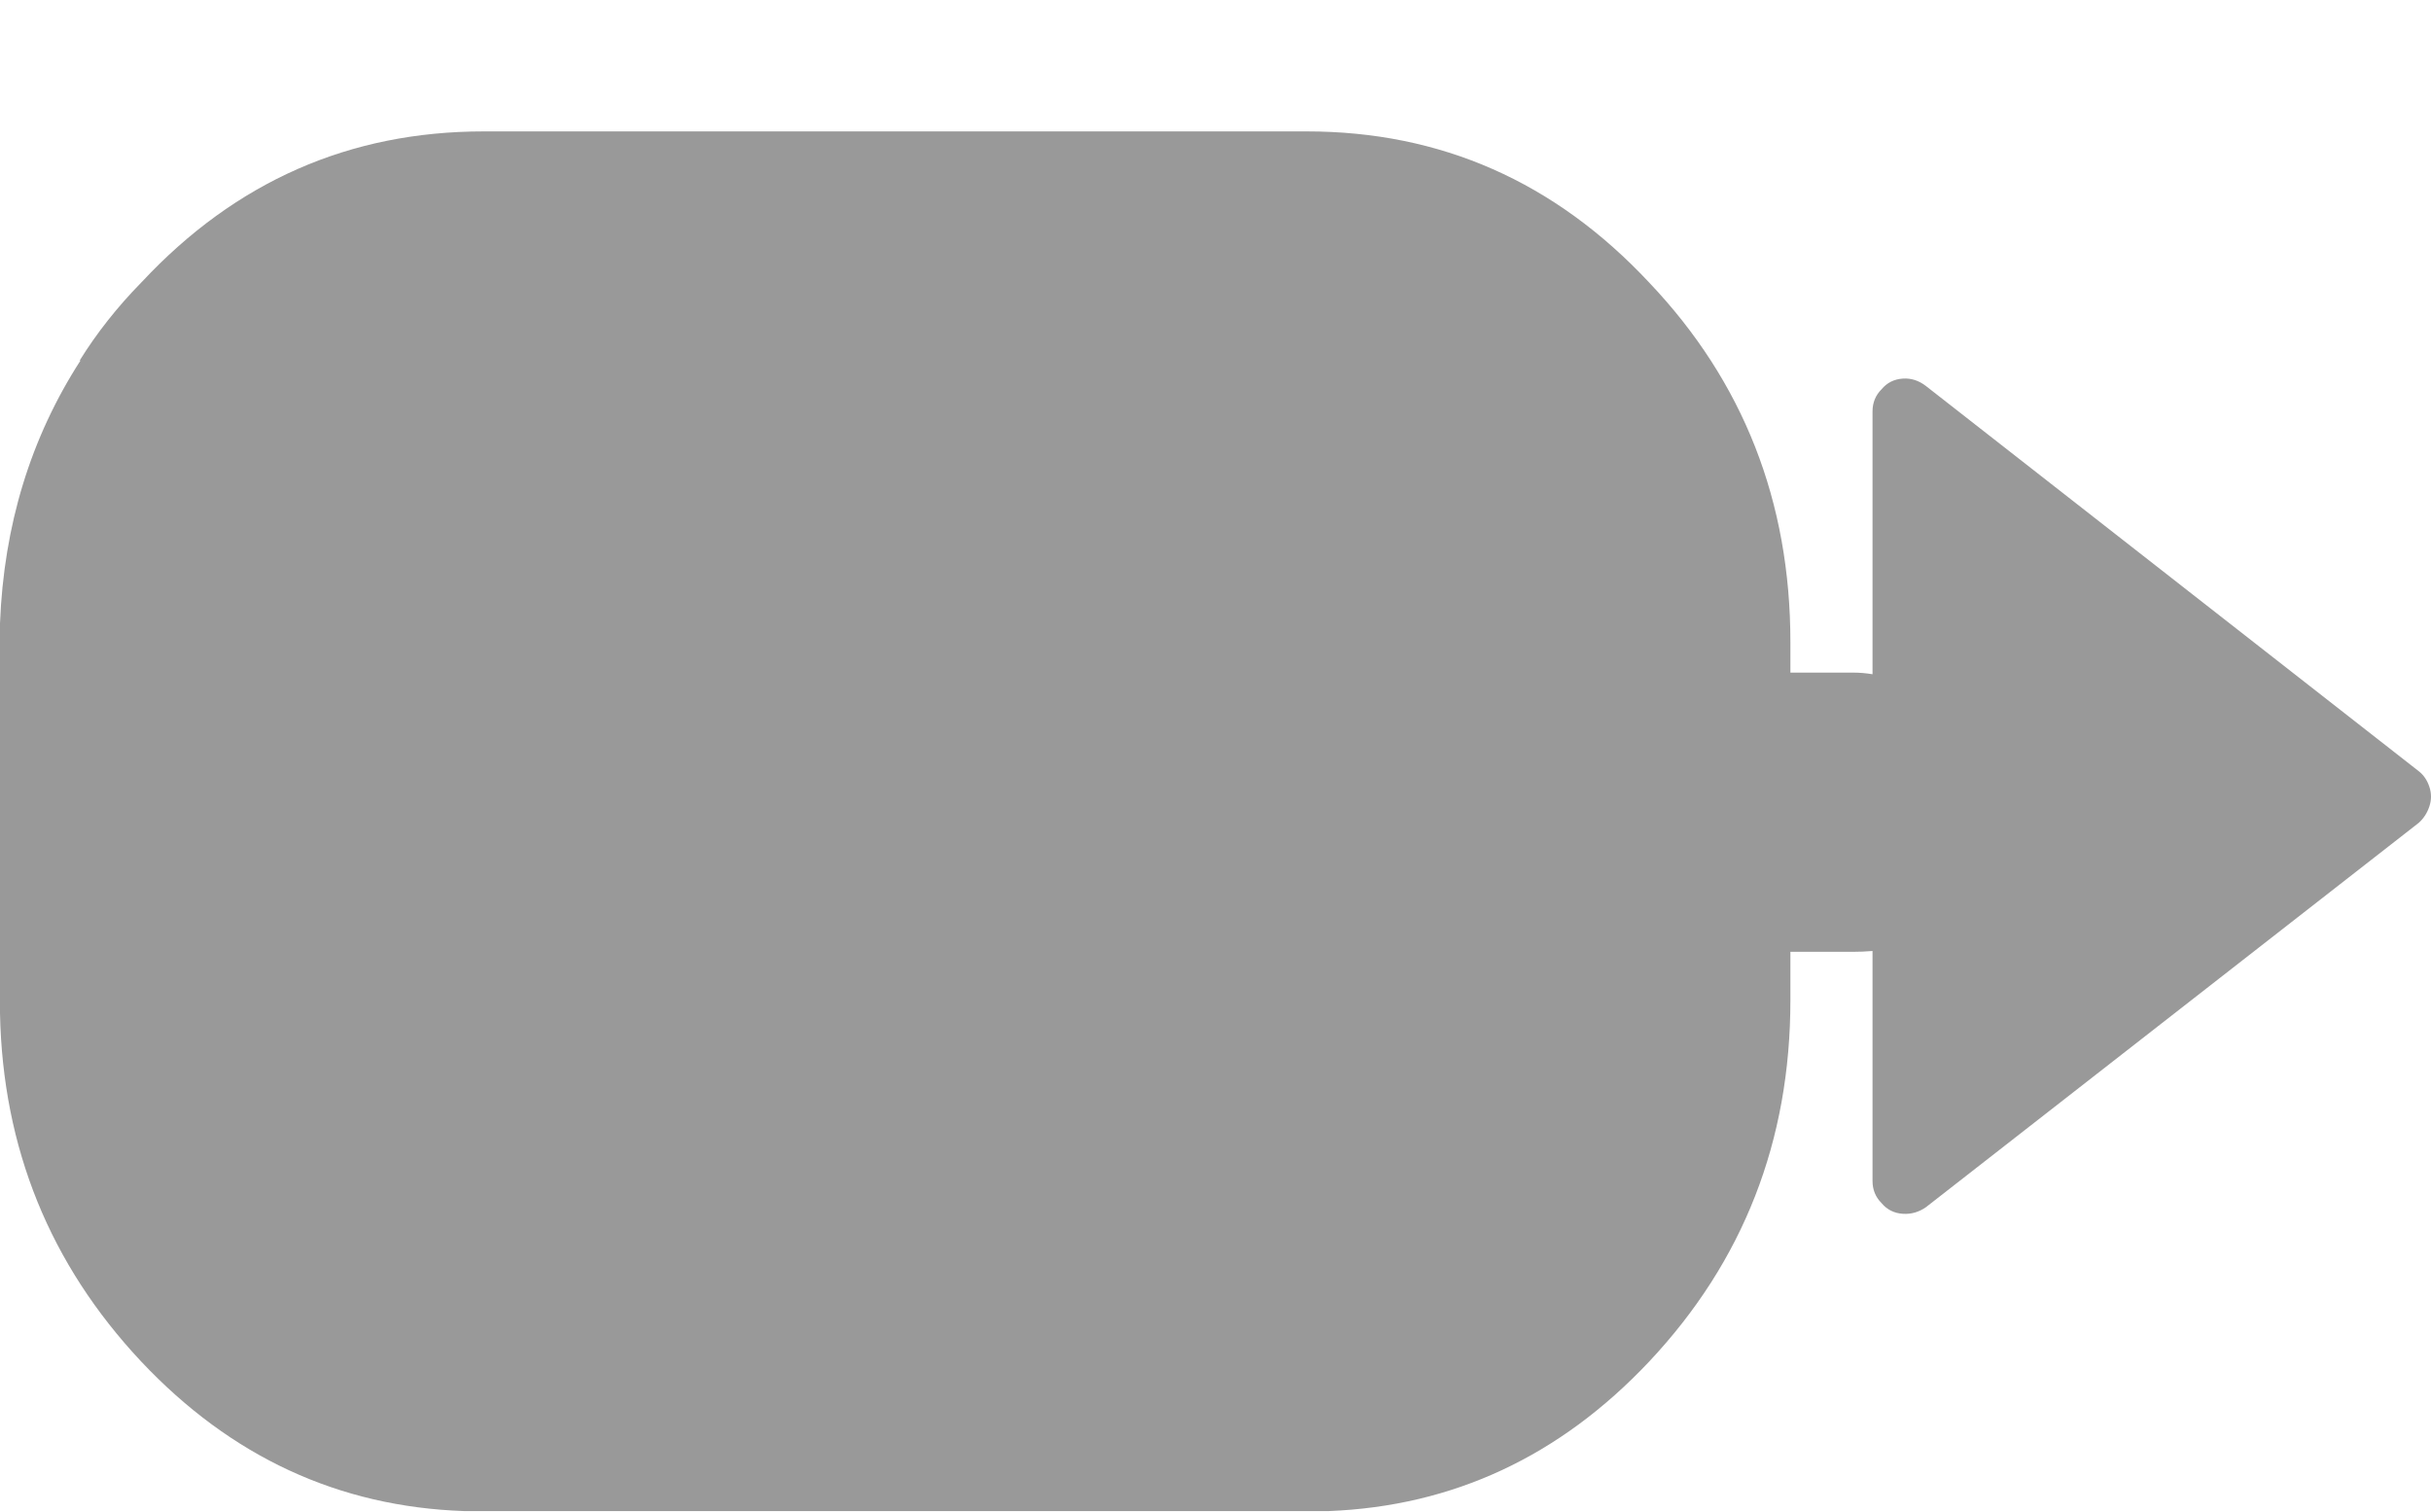
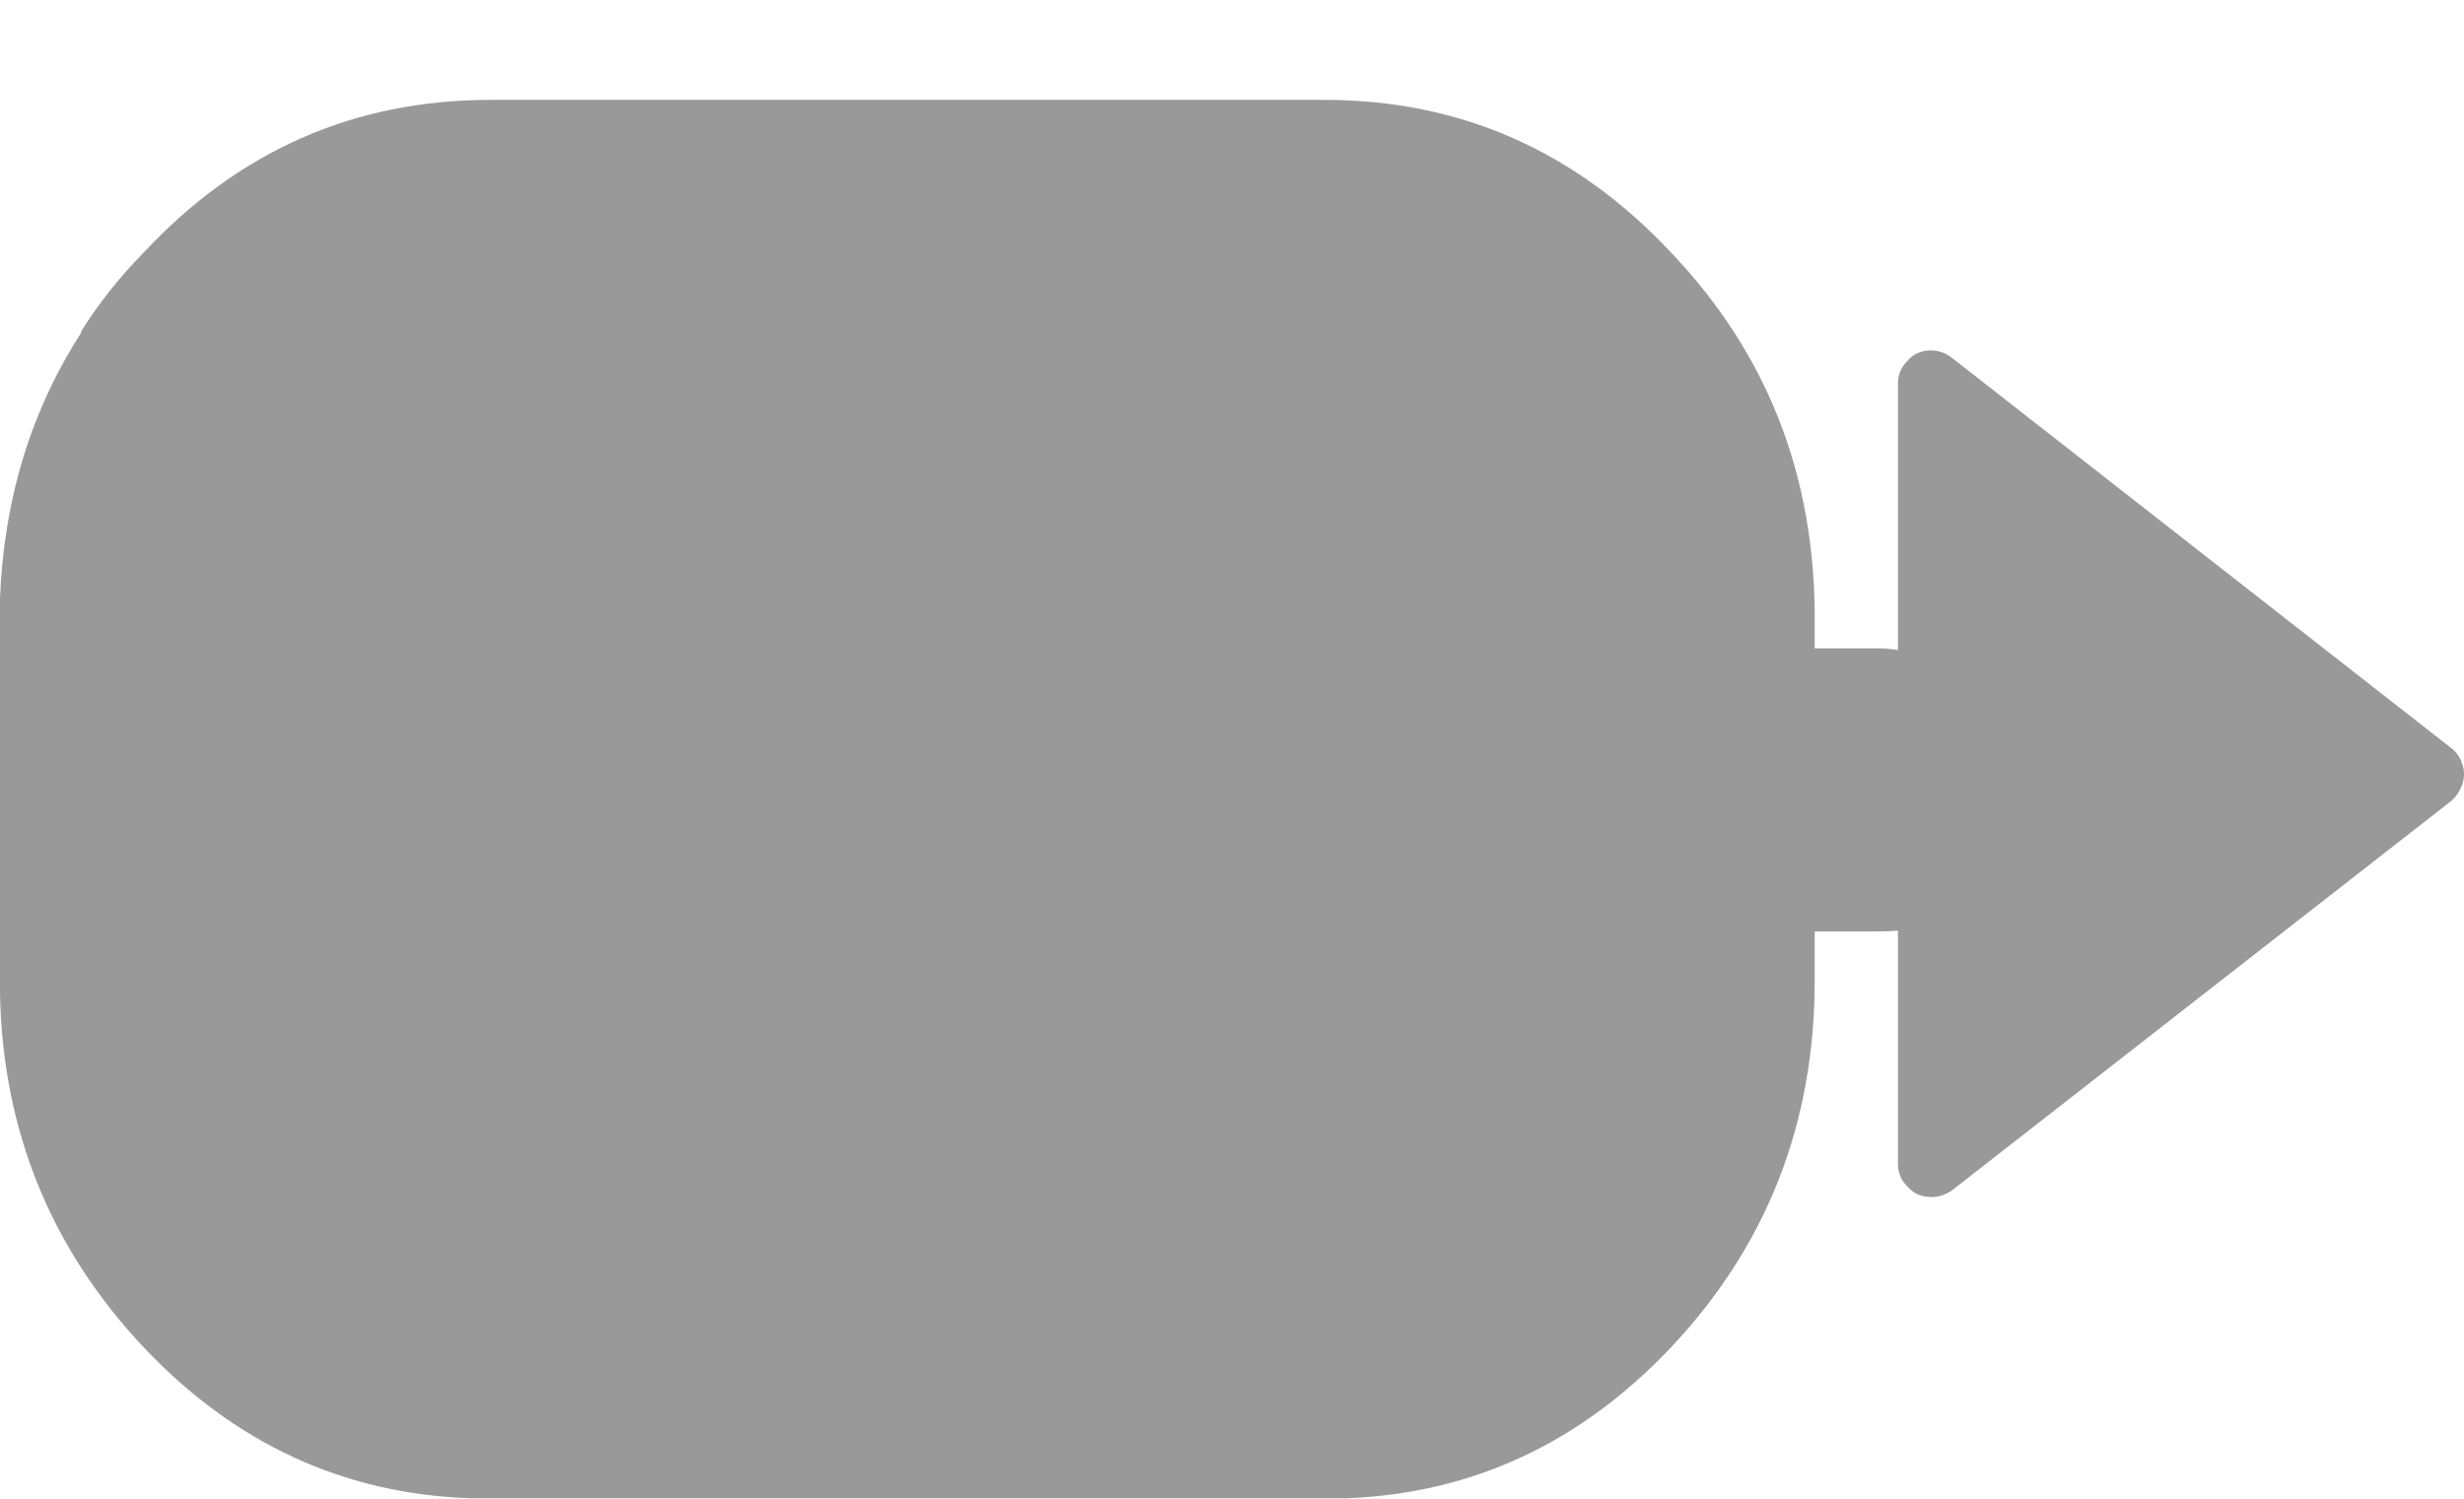
- <svg xmlns="http://www.w3.org/2000/svg" xmlns:xlink="http://www.w3.org/1999/xlink" version="1.1" preserveAspectRatio="none" x="0px" y="0px" width="148px" height="92px" viewBox="0 0 148 92">
+ <svg xmlns="http://www.w3.org/2000/svg" xmlns:xlink="http://www.w3.org/1999/xlink" version="1.1" preserveAspectRatio="none" x="0px" y="0px" width="148px" height="90px" viewBox="0 0 148 90">
  <defs>
-     <g id="Layer3_0_FILL">
-       <path fill="#000000" fill-opacity="0.4" stroke="none" d=" M 147.9 47.9 Q 147.7 47.3 147.25 46.95 L 117.25 23.5 Q 116.6 23 115.85 23.05 115.05 23.1 114.55 23.7 114 24.25 114 25.05 L 114 41.05 Q 113.4 40.95 112.8 40.95 L 109 40.95 109 39.1 Q 109 26.25 100.4 17.2 91.8 8 79.55 8 L 29.45 8 Q 17.2 8 8.65 17.15 L 8.6 17.2 Q 6.4 19.45 4.85 21.95 L 4.9 21.95 Q 0.35 29 0 37.95 L 0 61.7 Q 0.25 74 8.6 82.9 16.8 91.6 28.25 92 L 28.3 92 Q 28.85 92 29.45 92 L 79.55 92 Q 80.15 92 80.8 92 80.85 92 80.9 92 92.25 91.55 100.4 82.9 109 73.75 109 60.9 L 109 57.95 112.8 57.95 Q 113.4 57.95 114 57.9 L 114 71.9 Q 114 72.7 114.55 73.25 115.05 73.85 115.85 73.9 116.6 73.95 117.25 73.5 L 147.25 50.1 Q 147.7 49.7 147.9 49.1 148.1 48.5 147.9 47.9 Z" />
+     <g id="Layer2_0_FILL">
+       <path fill="#000000" fill-opacity="0.4" stroke="none" d=" M 147.25 48.1 Q 147.7 47.7 147.9 47.1 148.1 46.5 147.9 45.9 147.7 45.3 147.25 44.95 L 117.25 21.5 Q 116.6 21 115.85 21.05 115.05 21.1 114.55 21.7 114 22.25 114 23.05 L 114 39.05 Q 113.4 38.95 112.8 38.95 L 109 38.95 109 37.1 Q 109 24.25 100.4 15.2 91.8 6 79.55 6 L 29.45 6 Q 17.2 6 8.65 15.15 L 8.6 15.2 Q 6.4 17.45 4.85 19.95 L 4.9 19.95 Q 0.35 27 0 35.95 L 0 59.7 Q 0.25 72 8.6 80.9 16.8 89.6 28.25 90 L 28.3 90 Q 28.85 90 29.45 90 L 79.55 90 Q 80.15 90 80.8 90 80.85 90 80.9 90 92.25 89.55 100.4 80.9 109 71.75 109 58.9 L 109 55.95 112.8 55.95 Q 113.4 55.95 114 55.9 L 114 69.9 Q 114 70.7 114.55 71.25 115.05 71.85 115.85 71.9 116.6 71.95 117.25 71.5 L 147.25 48.1 Z" />
    </g>
  </defs>
  <g transform="matrix( 1, 0, 0, 1, 0,0) ">
-     <use xlink:href="#Layer3_0_FILL" />
+     <use xlink:href="#Layer2_0_FILL" />
  </g>
</svg>
